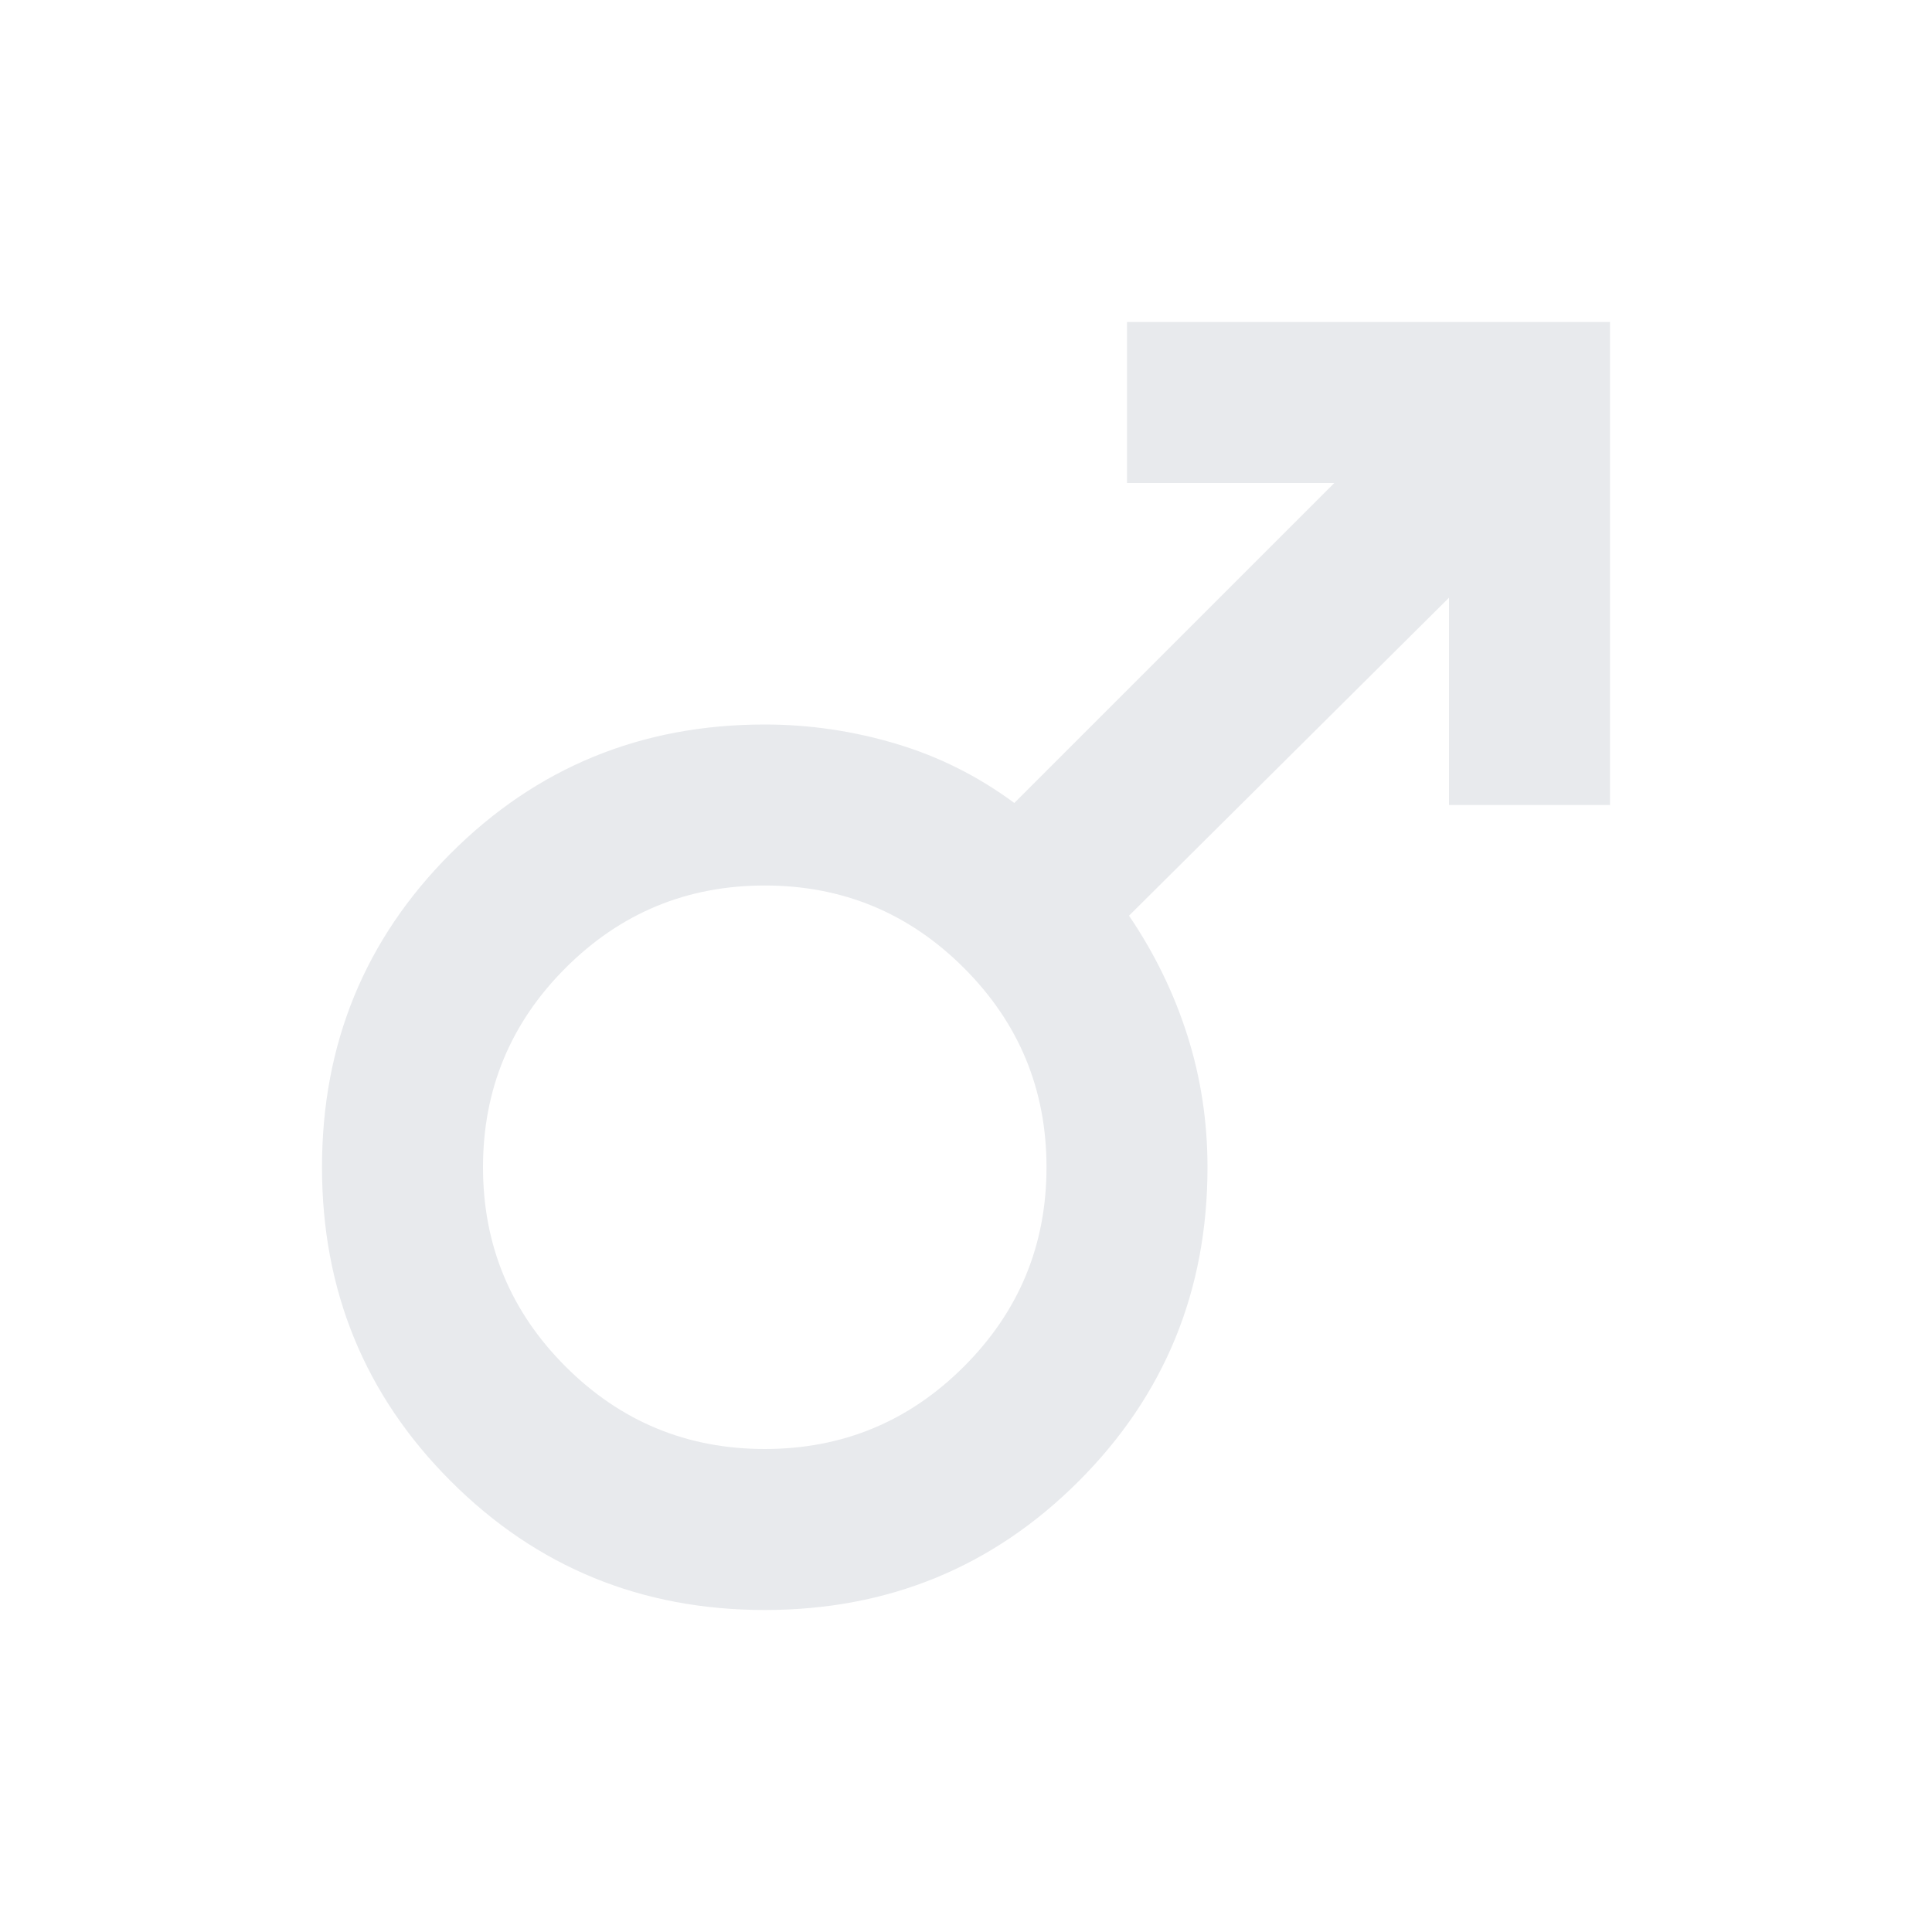
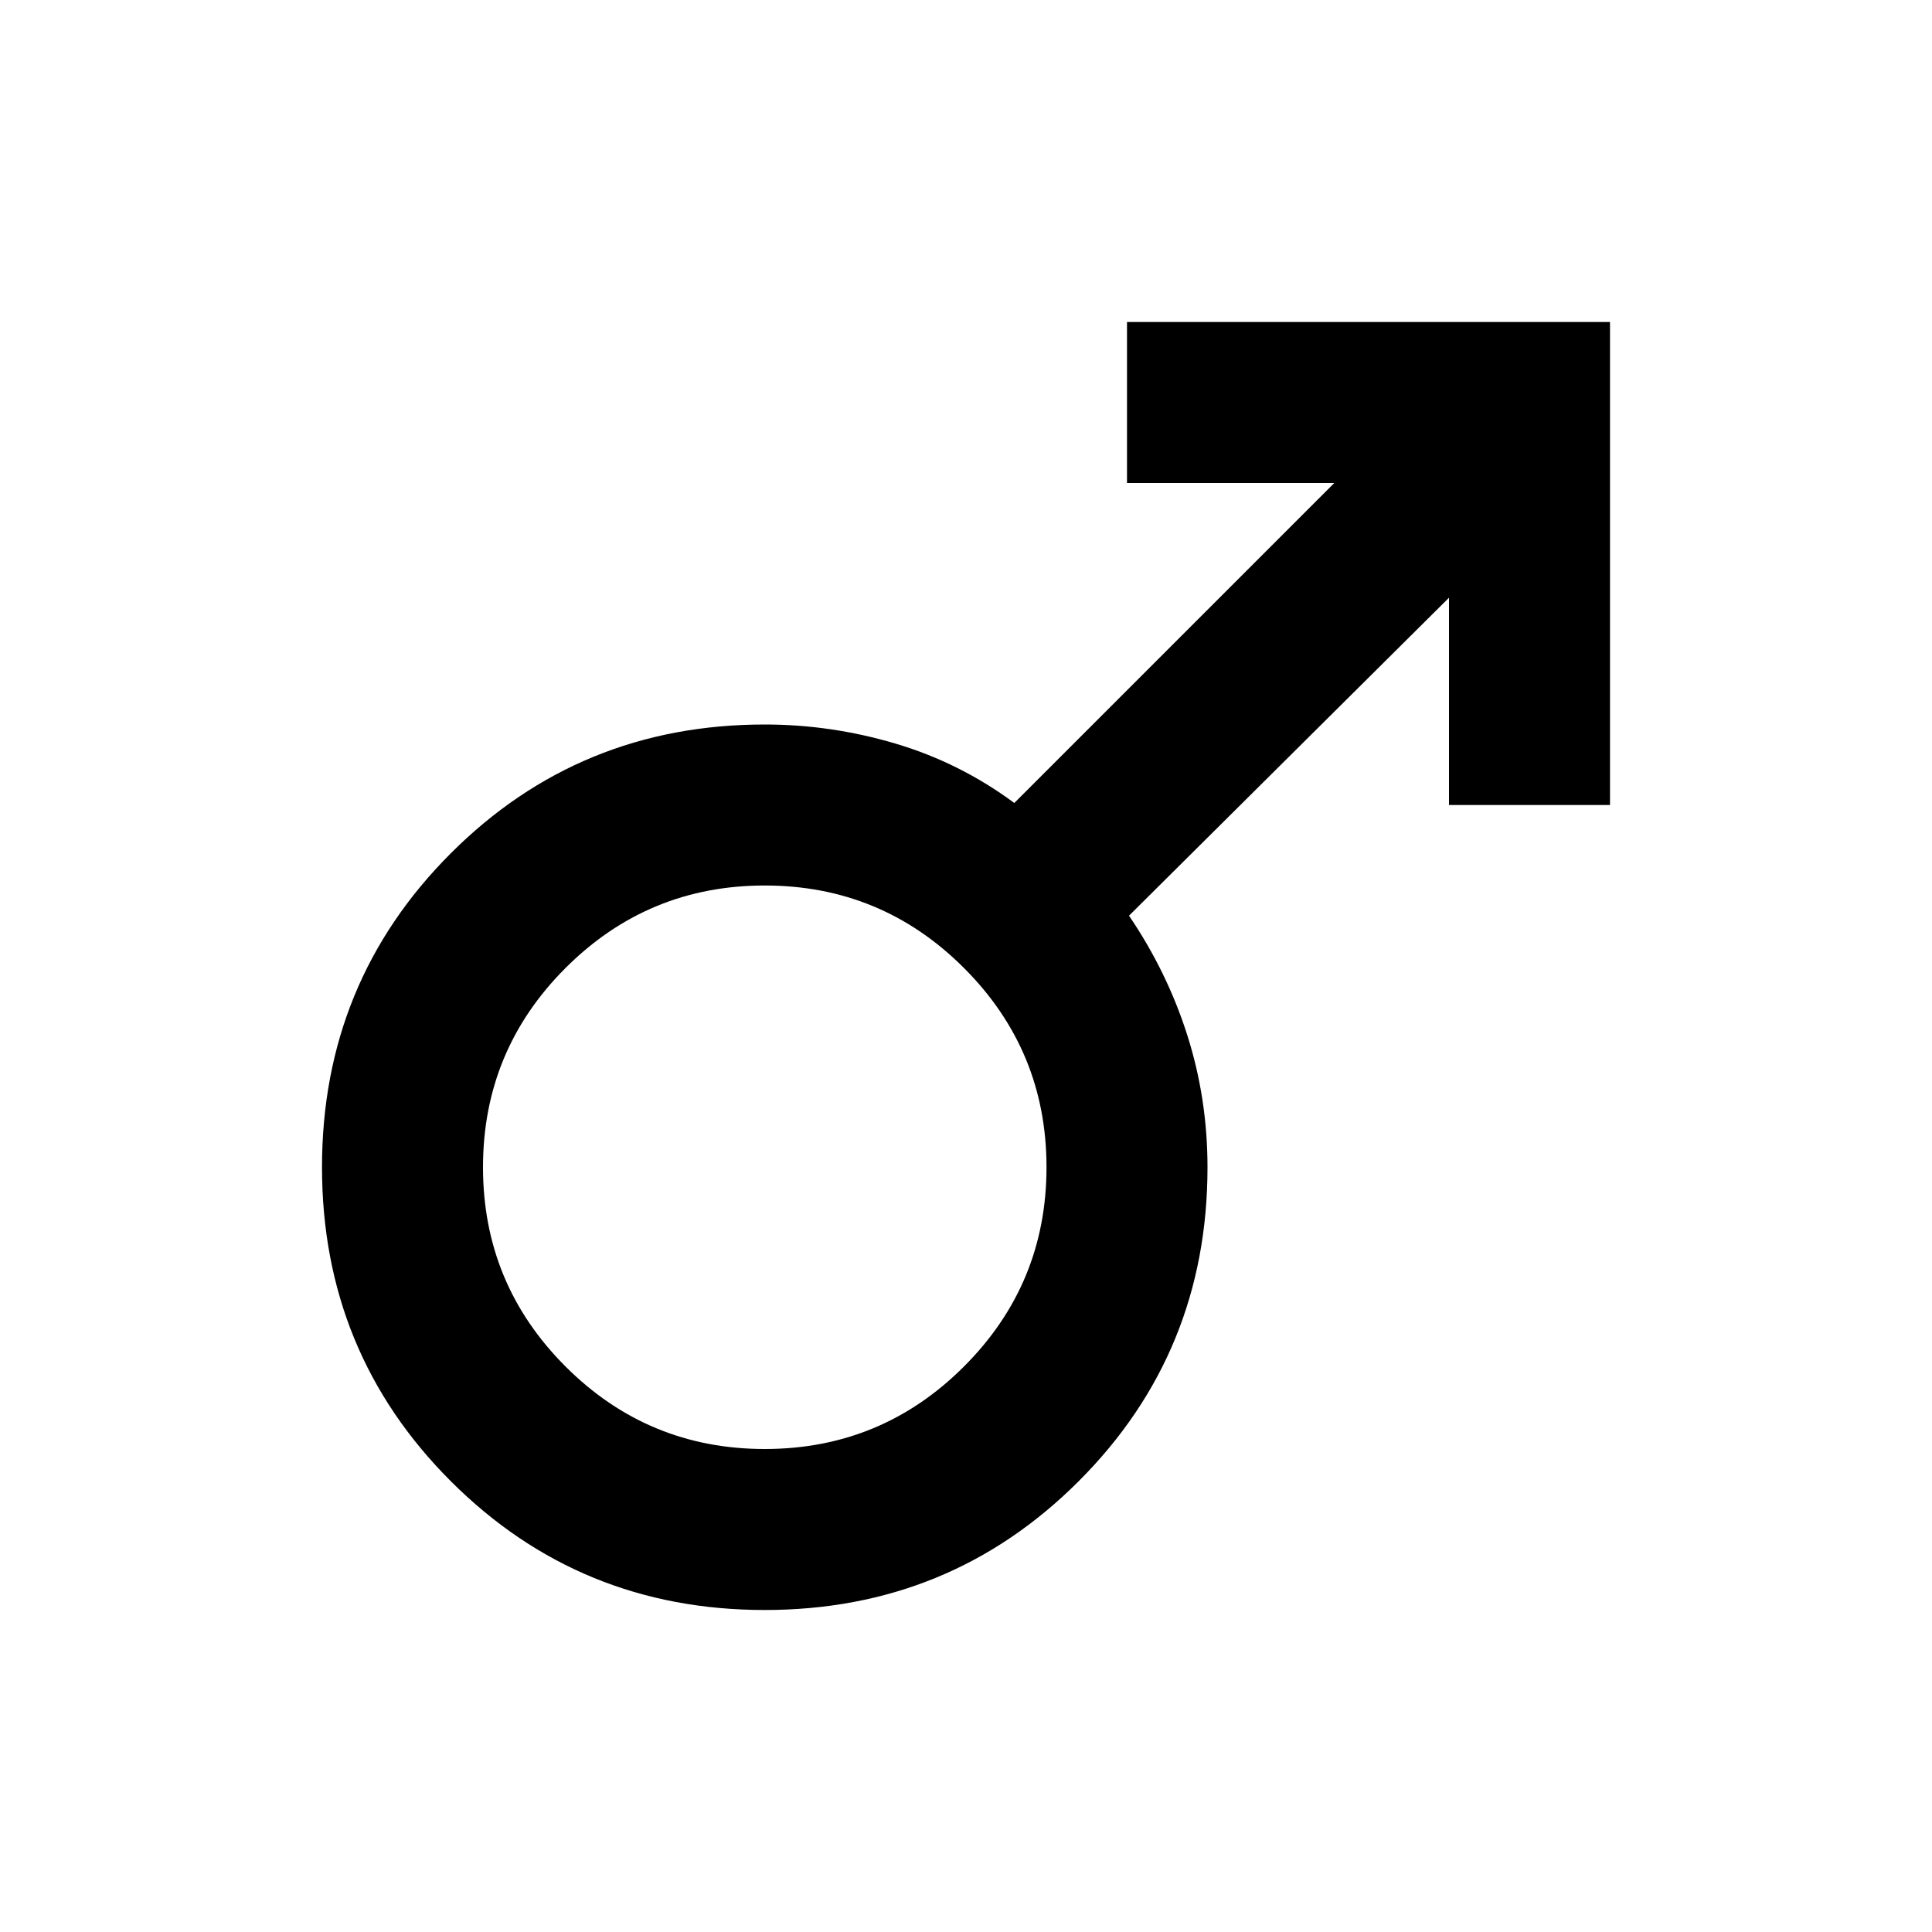
- <svg xmlns="http://www.w3.org/2000/svg" height="24px" viewBox="0 -960 960 960" width="24px" fill="#e8eaed">
+ <svg xmlns="http://www.w3.org/2000/svg" height="24px" viewBox="0 -960 960 960" width="24px" fill="currentColor">
  <path d="M800-800v240h-80v-103L561-505q19 28 29 59.5t10 65.5q0 92-64 156t-156 64q-92 0-156-64t-64-156q0-92 64-156t156-64q33 0 65 9.5t59 29.5l159-159H560v-80h240ZM380-520q-58 0-99 41t-41 99q0 58 41 99t99 41q58 0 99-41t41-99q0-58-41-99t-99-41Z" />
</svg>
